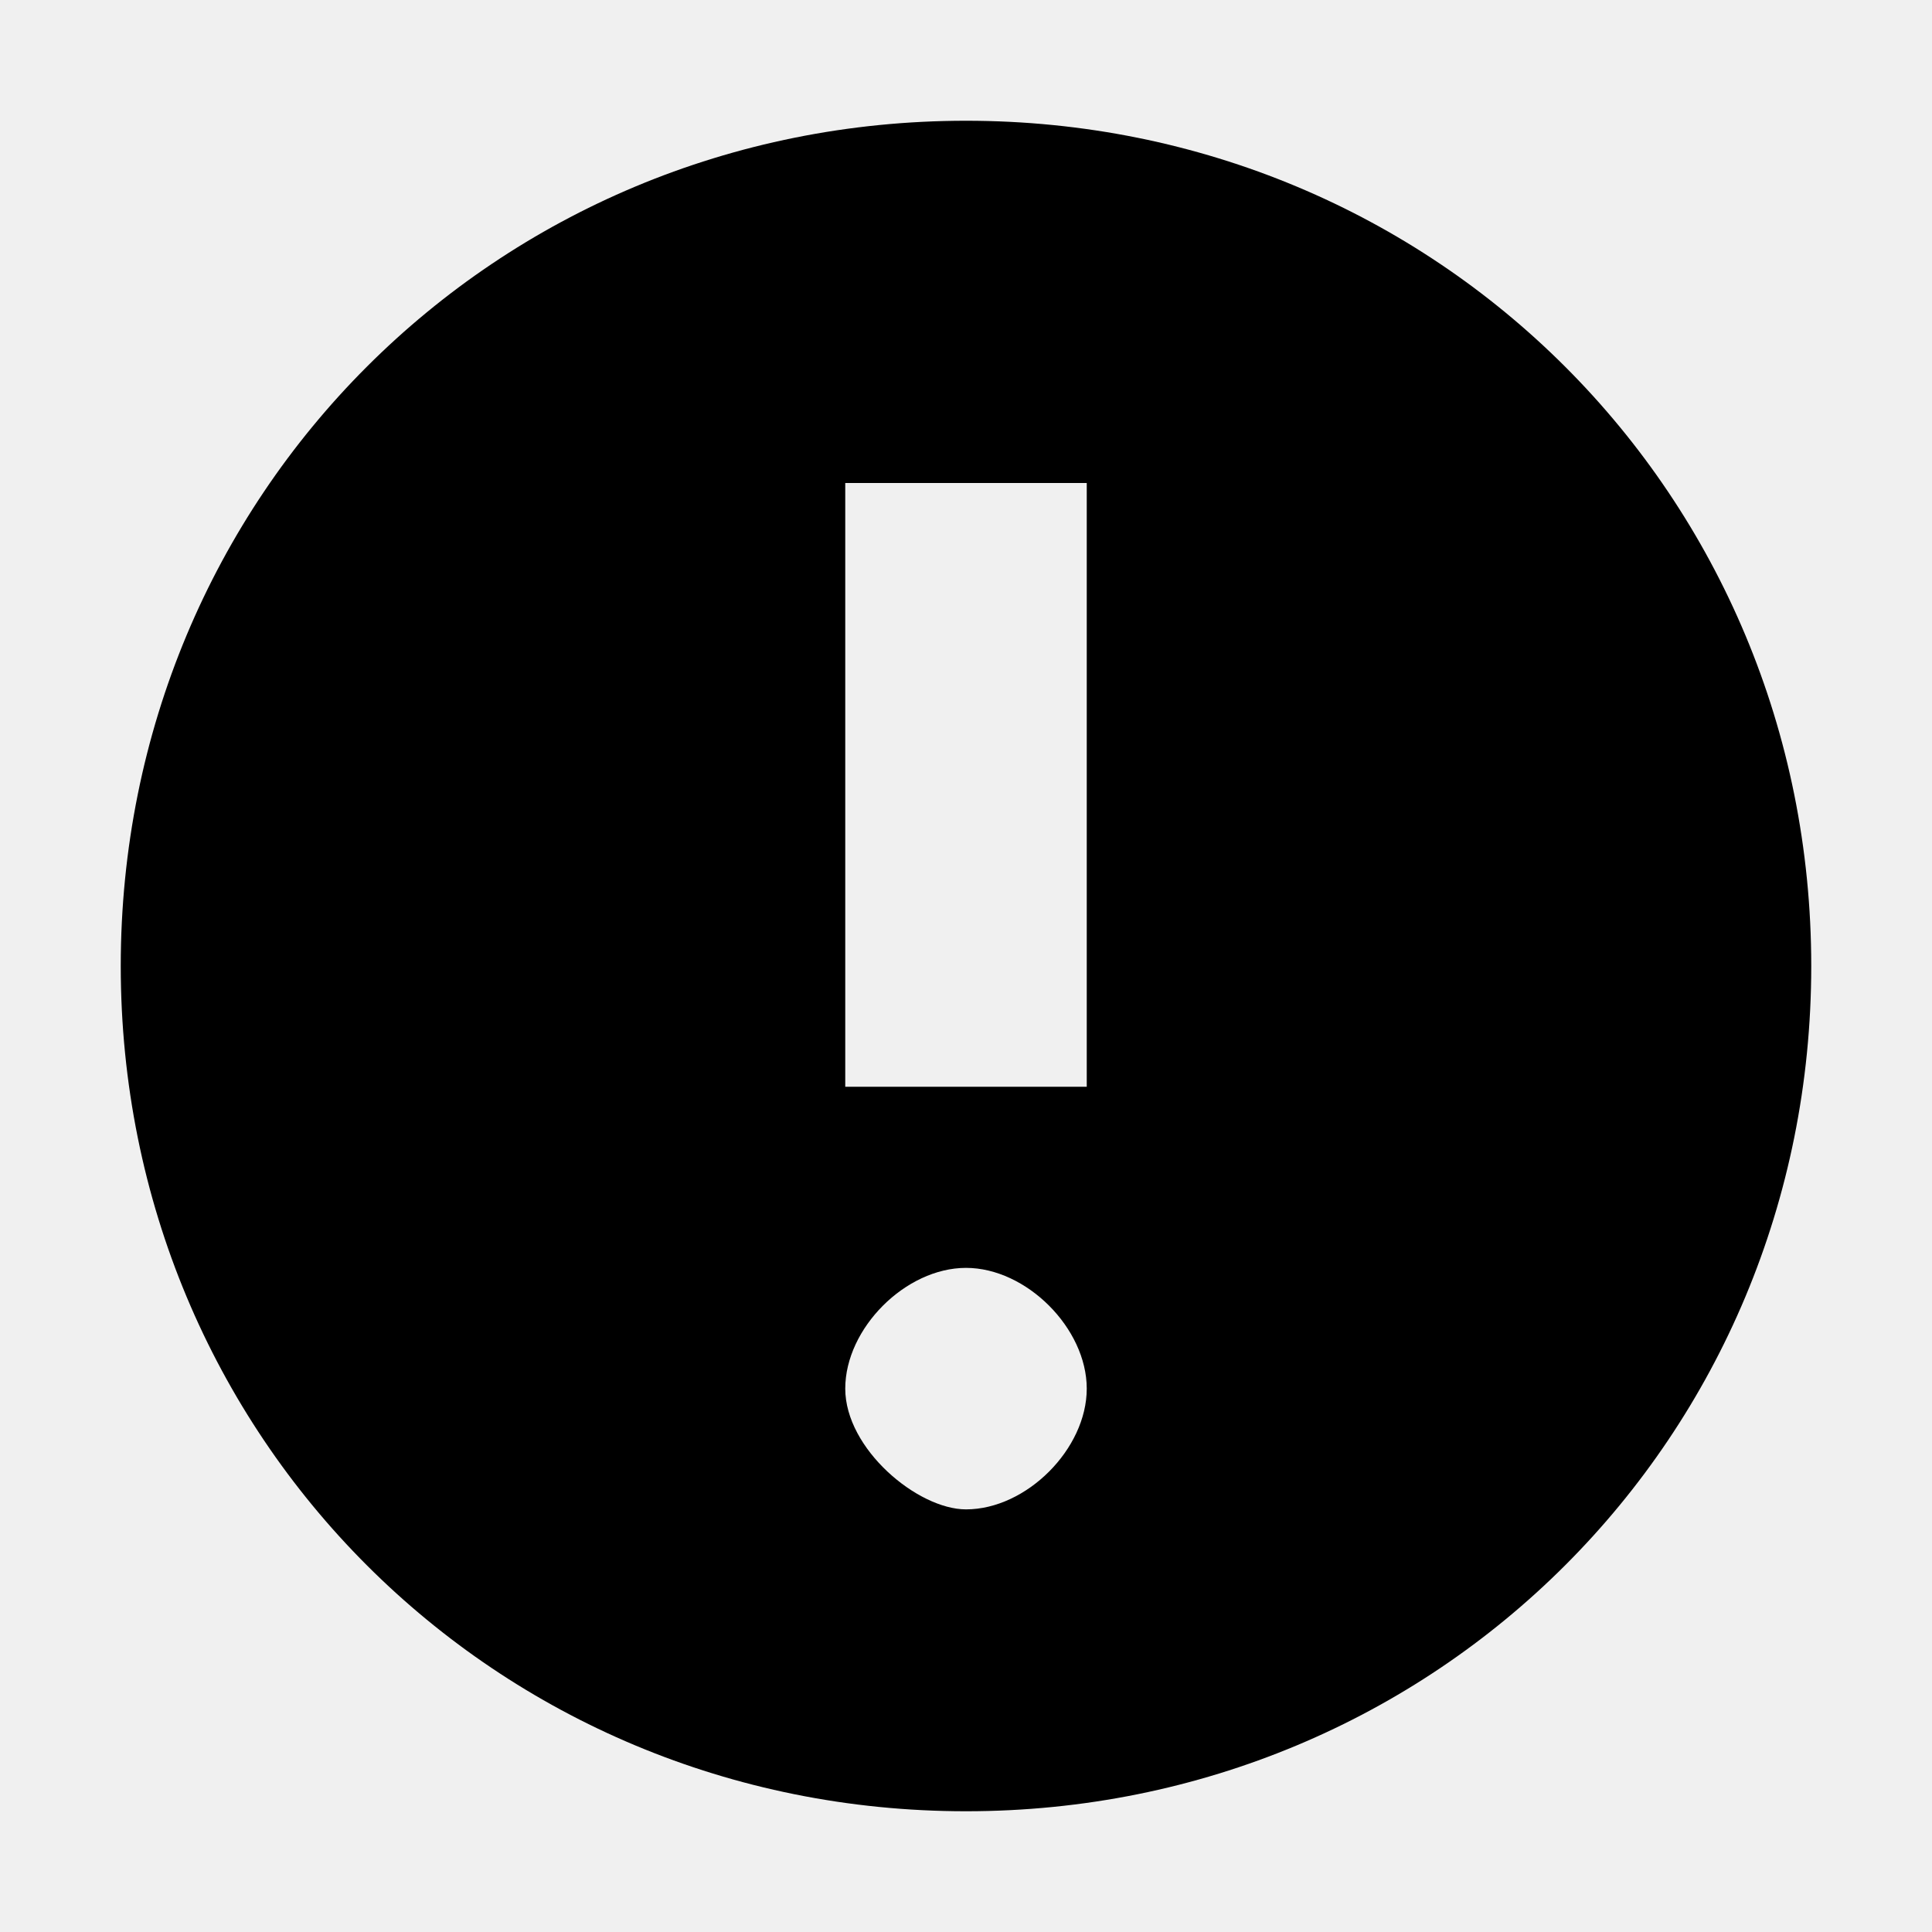
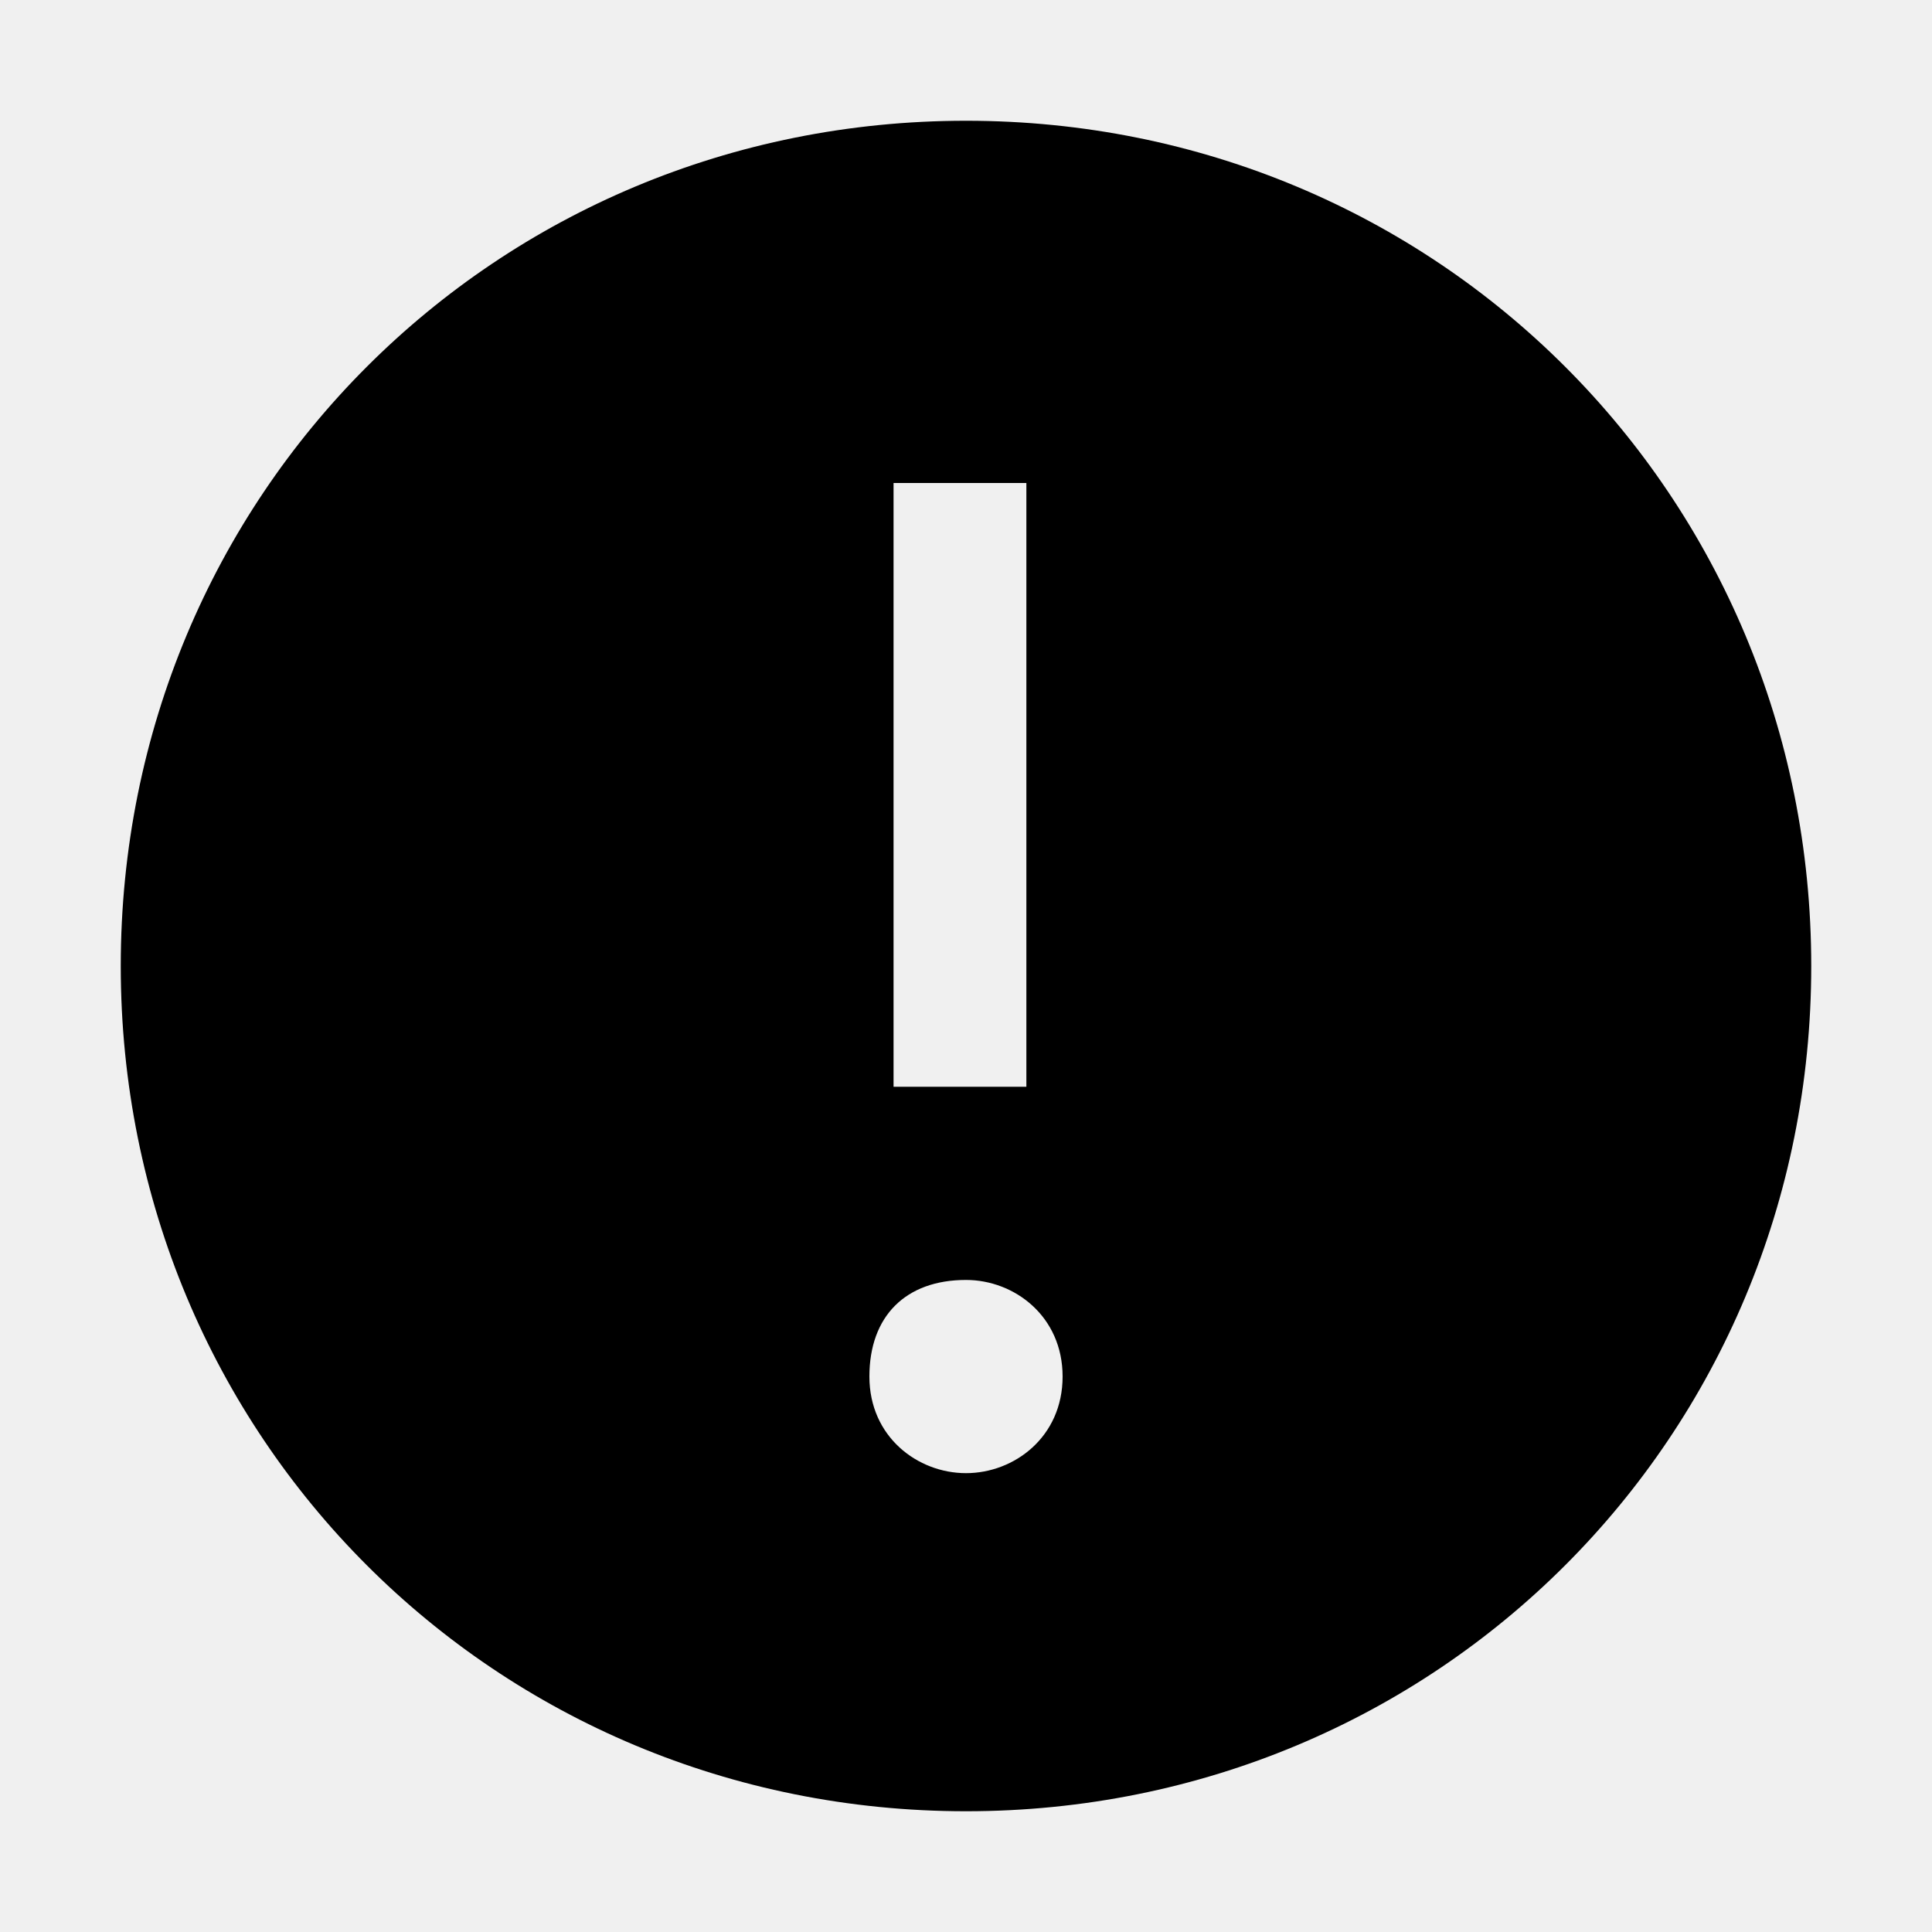
- <svg xmlns="http://www.w3.org/2000/svg" version="1.1" id="Layer_1" x="0px" y="0px" width="16px" height="16px" viewBox="0 0 16 16" style="enable-background:new 0 0 16 16;" xml:space="preserve">
+ <svg xmlns="http://www.w3.org/2000/svg" version="1.1" id="icon" x="0px" y="0px" width="16px" height="16px" viewBox="0 0 16 16" style="enable-background:new 0 0 16 16;" xml:space="preserve">
  <style type="text/css">
	.st0{fill:none;}
- 	.st1{opacity:0;fill:#FFFFFF;}
+ 	.st1{opacity:0;fill:#FFFFFF;fill-opacity:0;}
</style>
-   <rect class="st0" width="16" height="16" />
-   <g>
-     <path d="M8,1C4.1,1,1,4.1,1,8s3.1,7,7,7s7-3.1,7-7S11.9,1,8,1z M8,12.5c-0.4,0-1-0.5-1-1s0.5-1,1-1s1,0.5,1,1S8.5,12.5,8,12.5z    M9,5.6V9H7V5.6V4h2V5.6z" />
-     <path id="inner-path" class="st1" d="M7,11.5c0-0.5,0.5-1,1-1s1,0.5,1,1s-0.5,1-1,1C7.6,12.5,7,12,7,11.5z M7,9V5.6V4h2v1.6V9H7z" />
-   </g>
+   <rect id="Transparent_Rectangle" class="st0" width="16" height="16" />
+   <path id="Compound_Path" d="M8,1C4.1,1,1,4.1,1,8s3.1,7,7,7s7-3.1,7-7C15,4.1,11.9,1,8,1z M7.4,4h1.1v5H7.4V4z M8,12.2  c-0.4,0-0.8-0.3-0.8-0.8s0.3-0.8,0.8-0.8c0.4,0,0.8,0.3,0.8,0.8S8.4,12.2,8,12.2z" />
+   <path id="inner-path" class="st1" d="M8.8,11.5c0,0.4-0.3,0.8-0.8,0.8c-0.4,0-0.8-0.3-0.8-0.8s0.3-0.8,0.8-0.8  C8.4,10.8,8.8,11.1,8.8,11.5z M8.6,4H7.4v5h1.1V4z" />
</svg>
